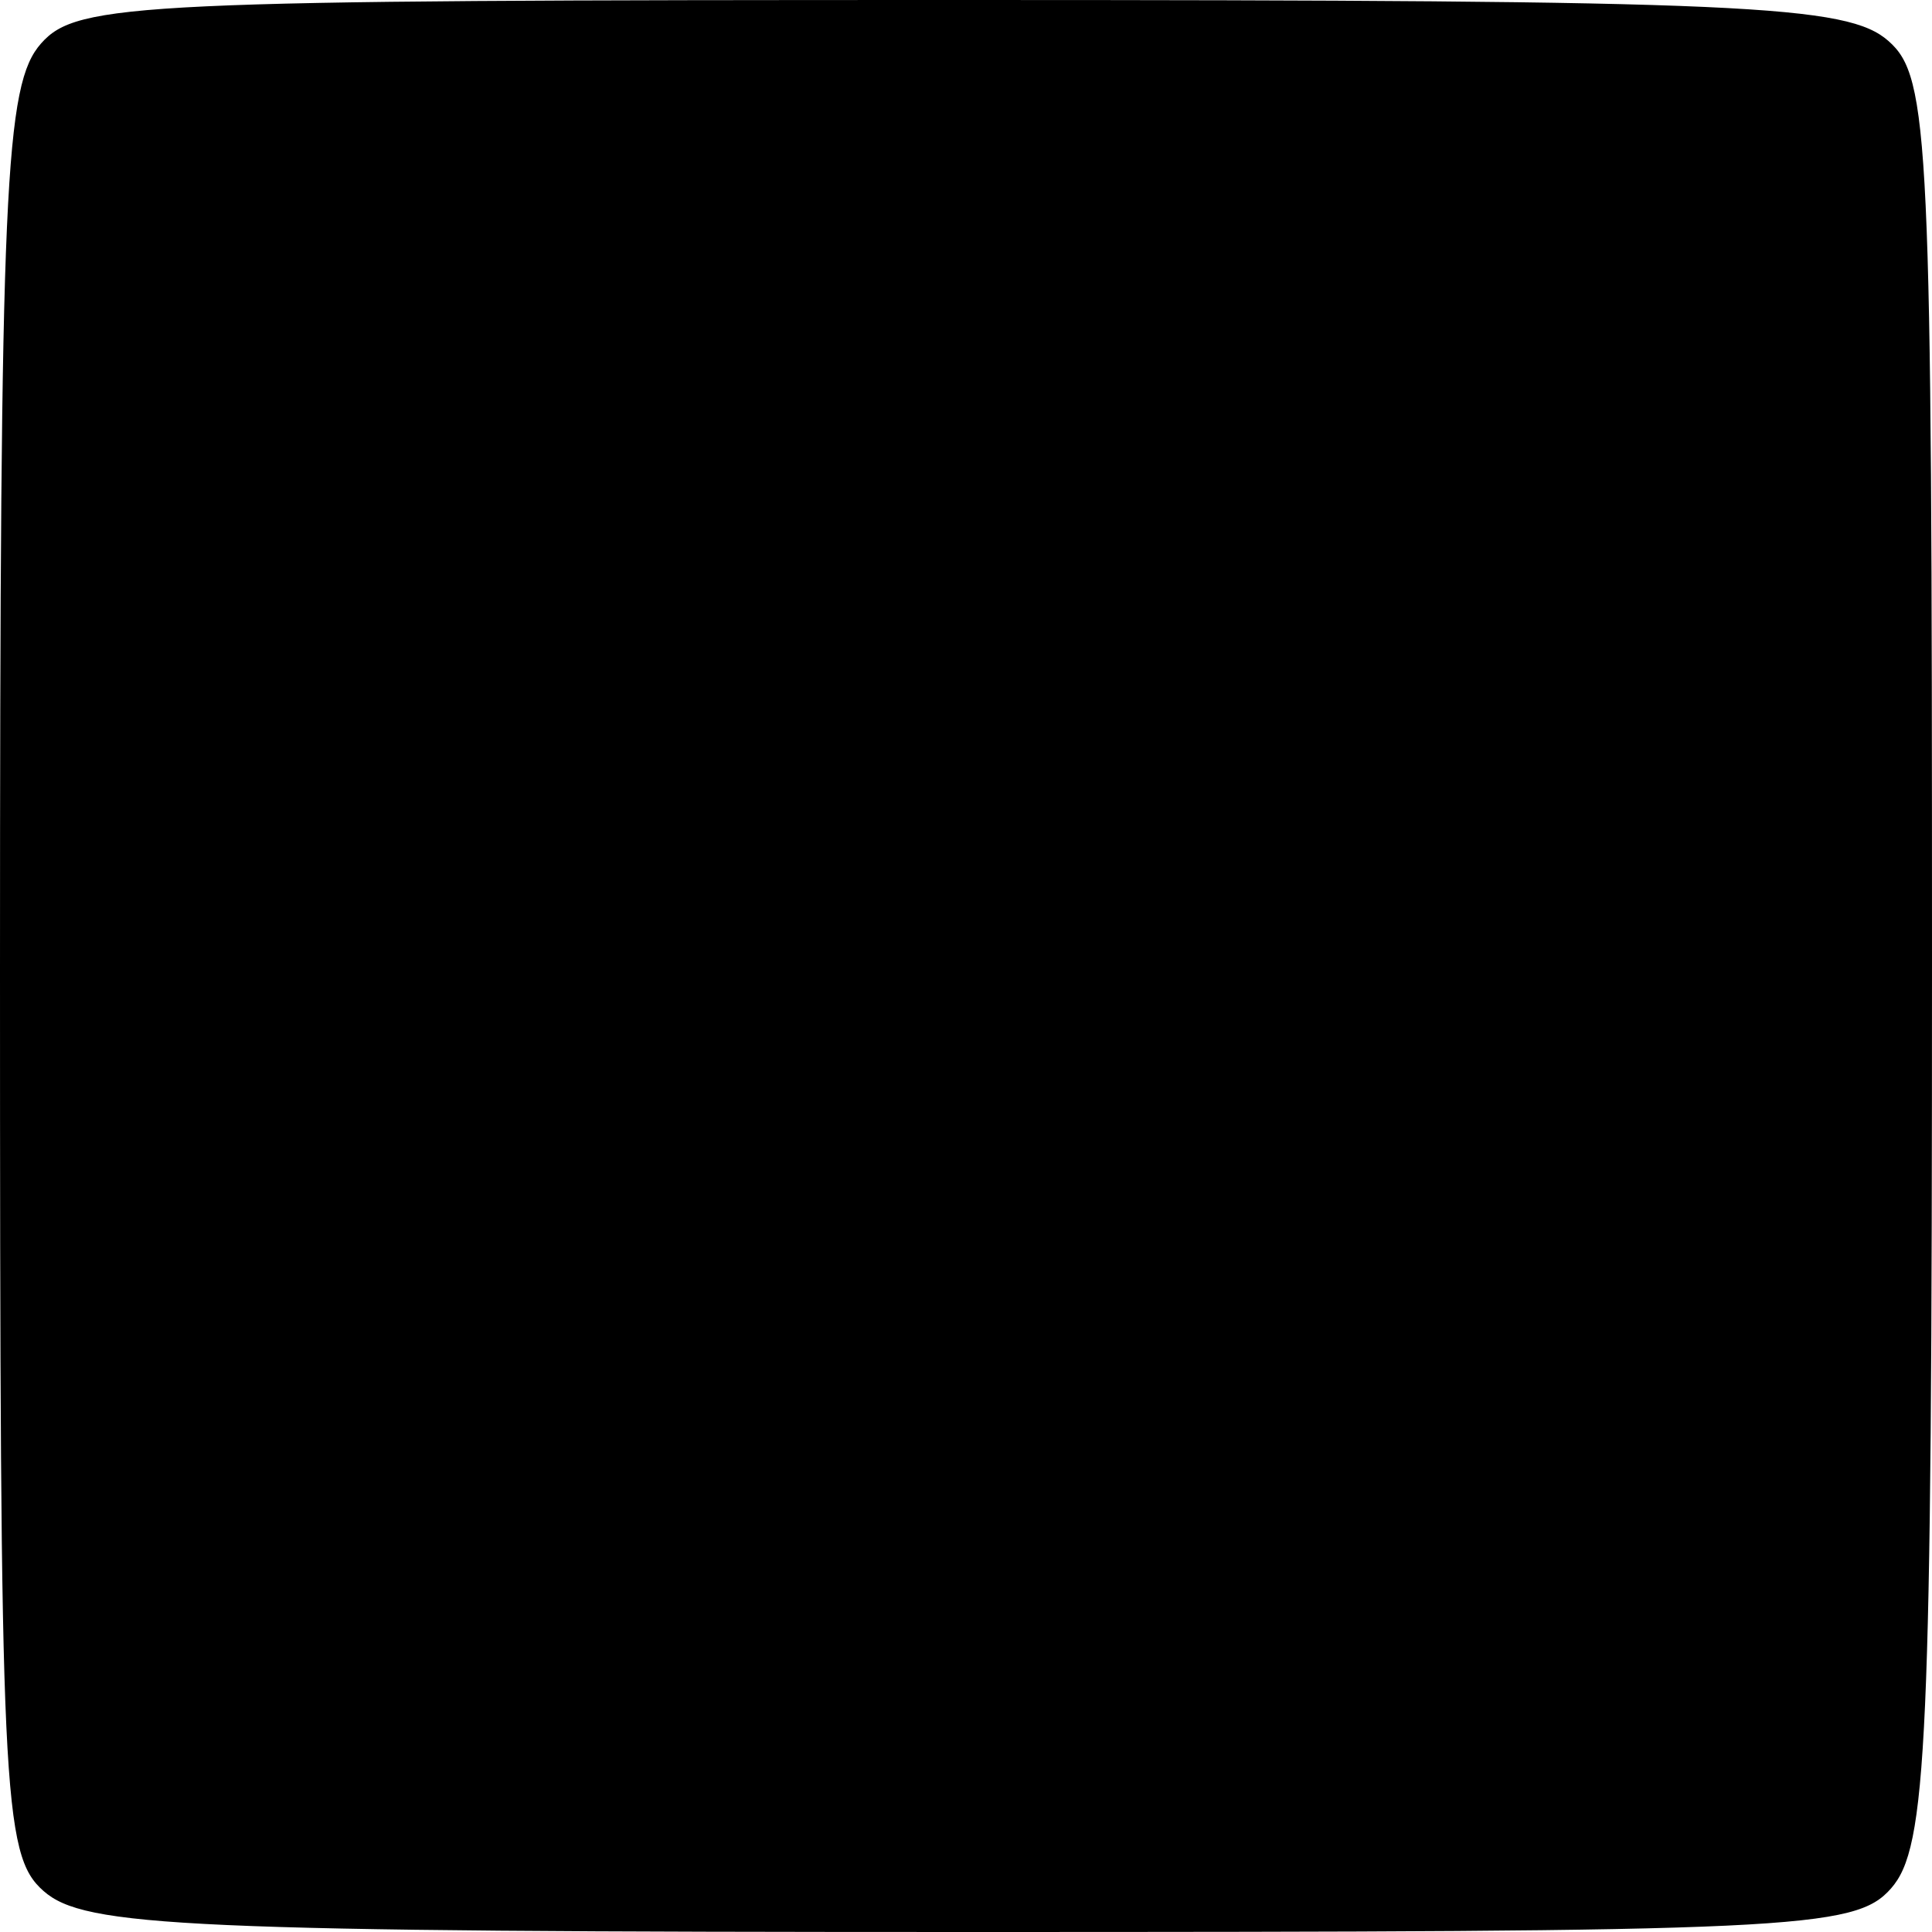
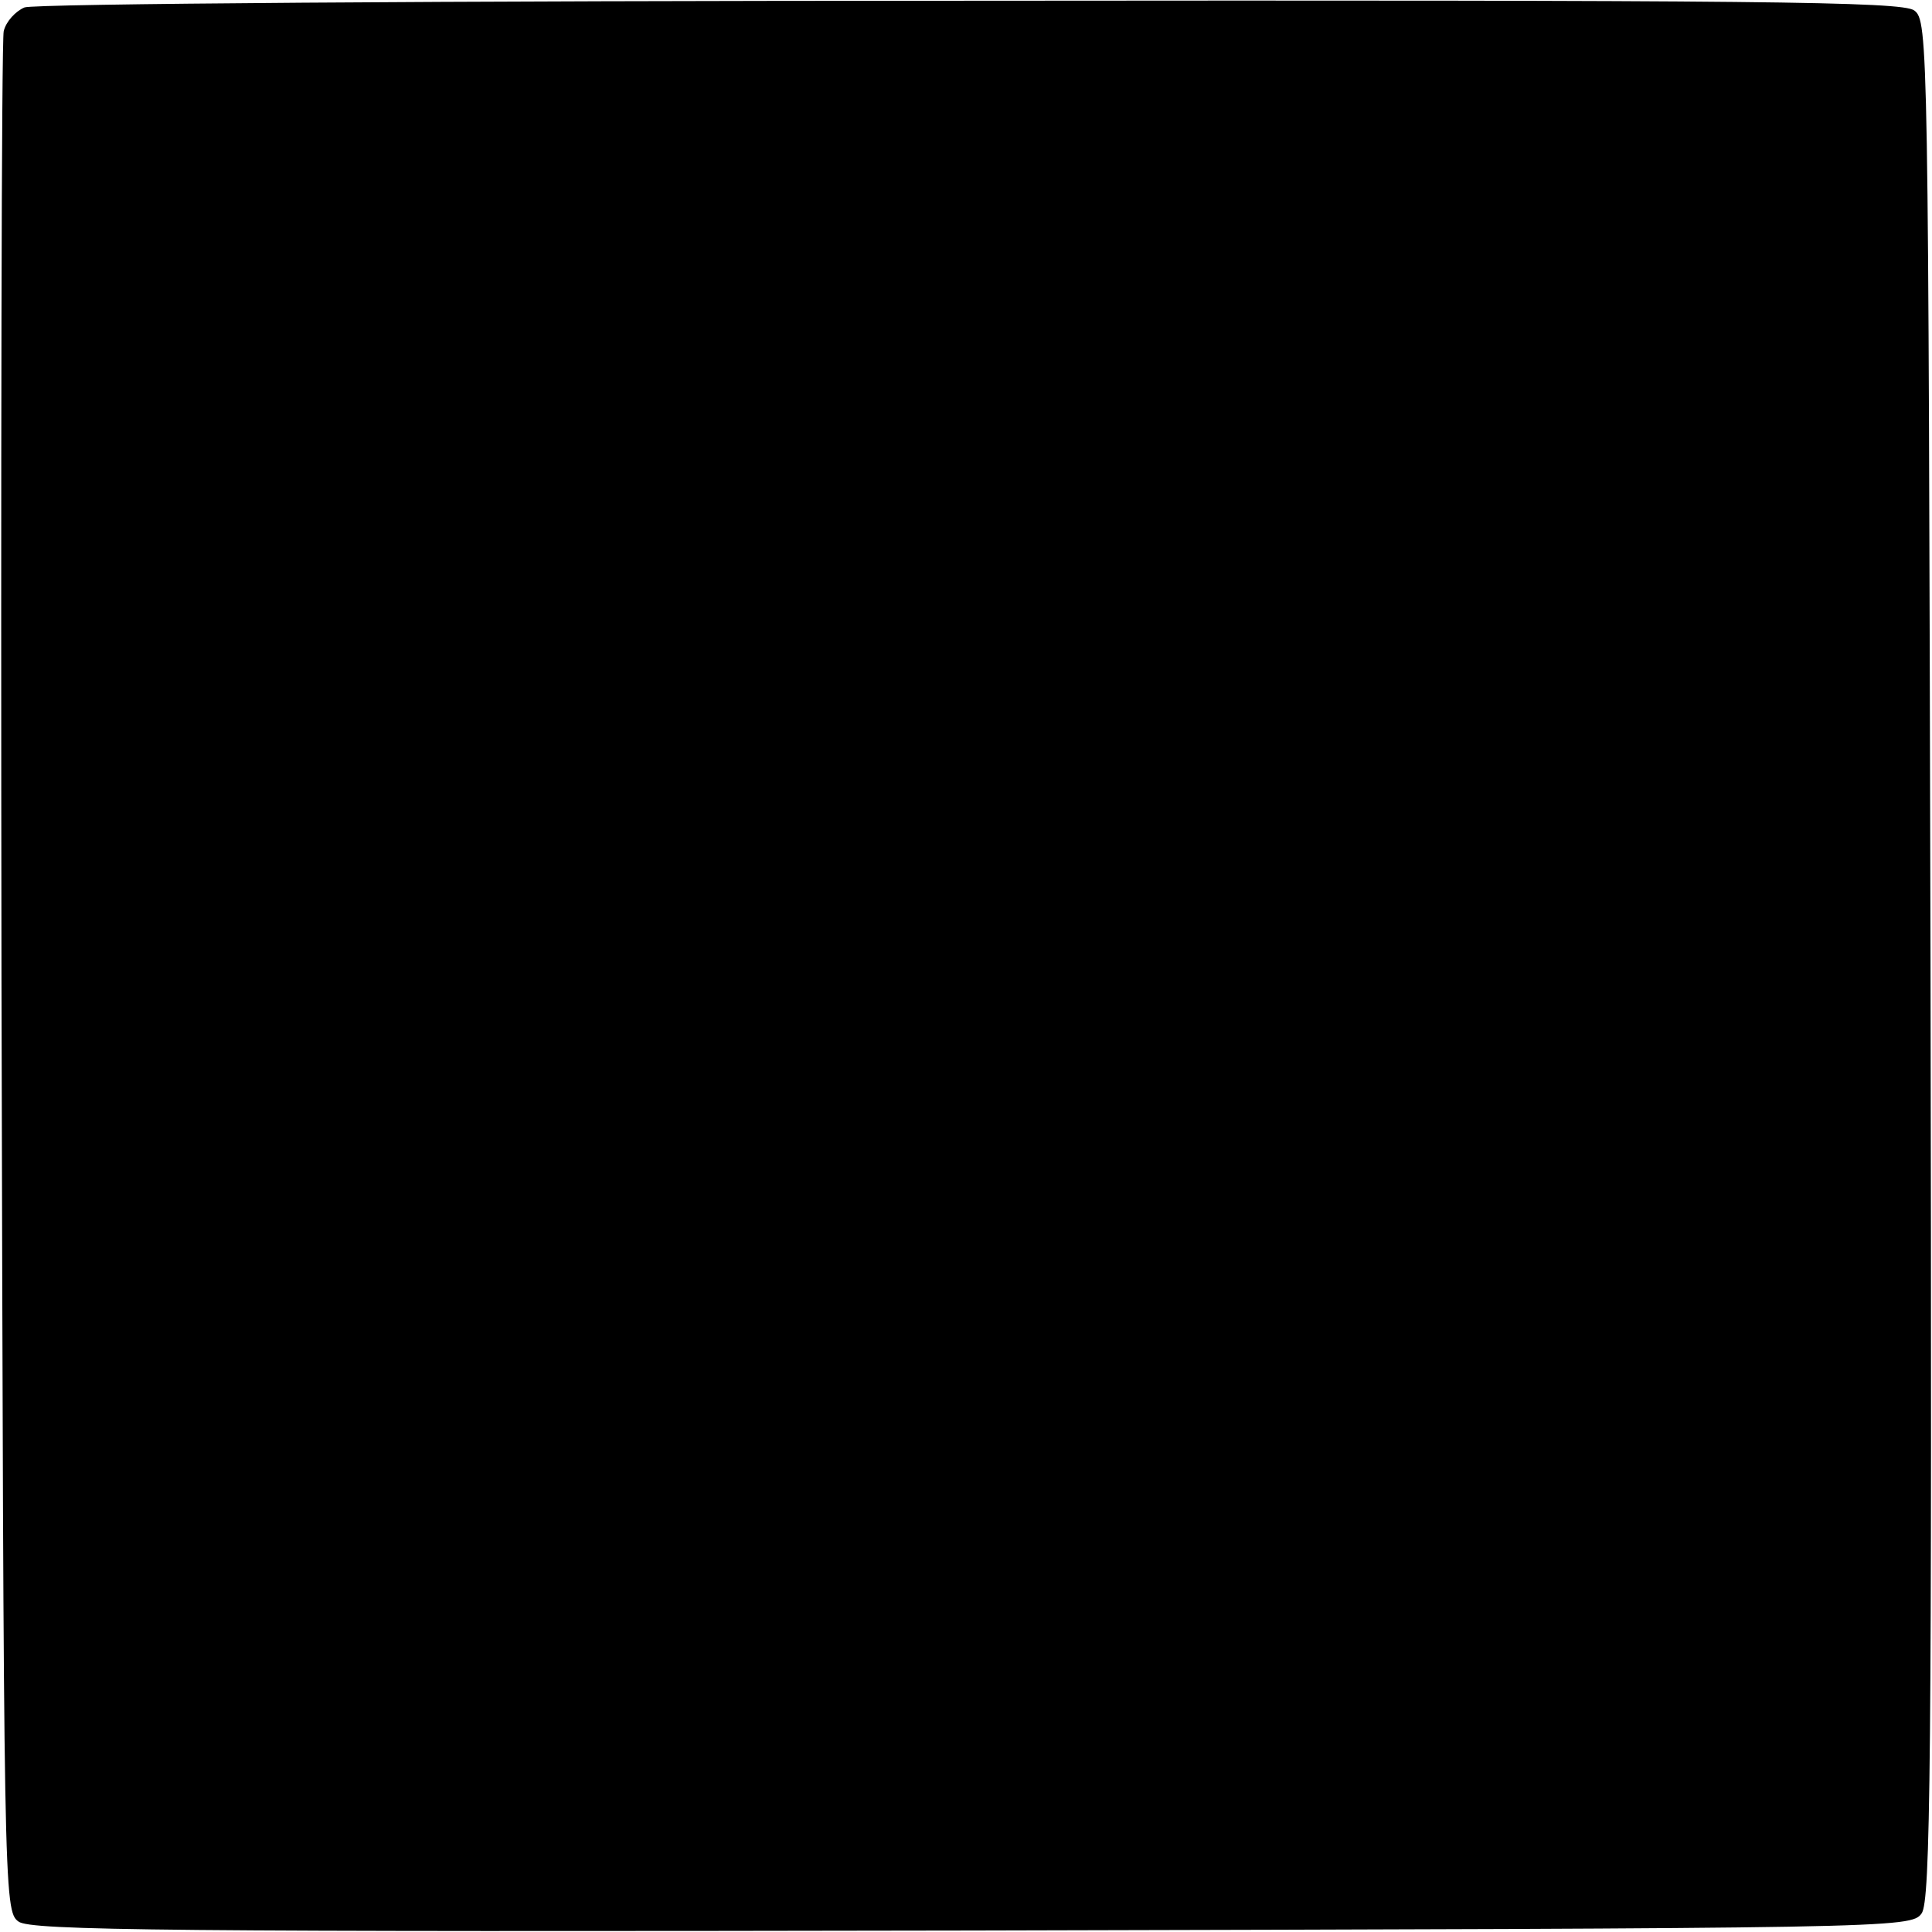
- <svg xmlns="http://www.w3.org/2000/svg" version="1.0" width="80pt" height="80pt" viewBox="0 0 80 80" preserveAspectRatio="xMidYMid meet">
-   <g transform="translate(0,80) scale(0.1,-0.1)" fill="#000000" stroke="none">
-     <path d="M17 782 c-15 -17 -17 -58 -17 -384 0 -341 1 -366 18 -381 17 -15 58 -17 384 -17 341 0 366 1 381 18 15 17 17 58 17 384 0 341 -1 366 -18 381 -17 15 -58 17 -384 17 -341 0 -366 -1 -381 -18z" />
+ <svg xmlns="http://www.w3.org/2000/svg" version="1.0" width="260pt" height="260pt" viewBox="0 0 260 260" preserveAspectRatio="xMidYMid meet">
+   <g transform="translate(0,260) scale(0.1,-0.1)" fill="#000000" stroke="none">
+     <path d="M33 2590 c-12 -5 -25 -19 -28 -32 -3 -13 -4 -587 -3 -1276 3 -1231 3 -1254 23 -1268 16 -12 200 -14 1283 -12 1241 3 1264 3 1278 23 12 16 14 200 12 1283 -3 1238 -3 1264 -22 1278 -17 12 -205 14 -1270 13 -710 0 -1261 -4 -1273 -9z" />
  </g>
</svg>
